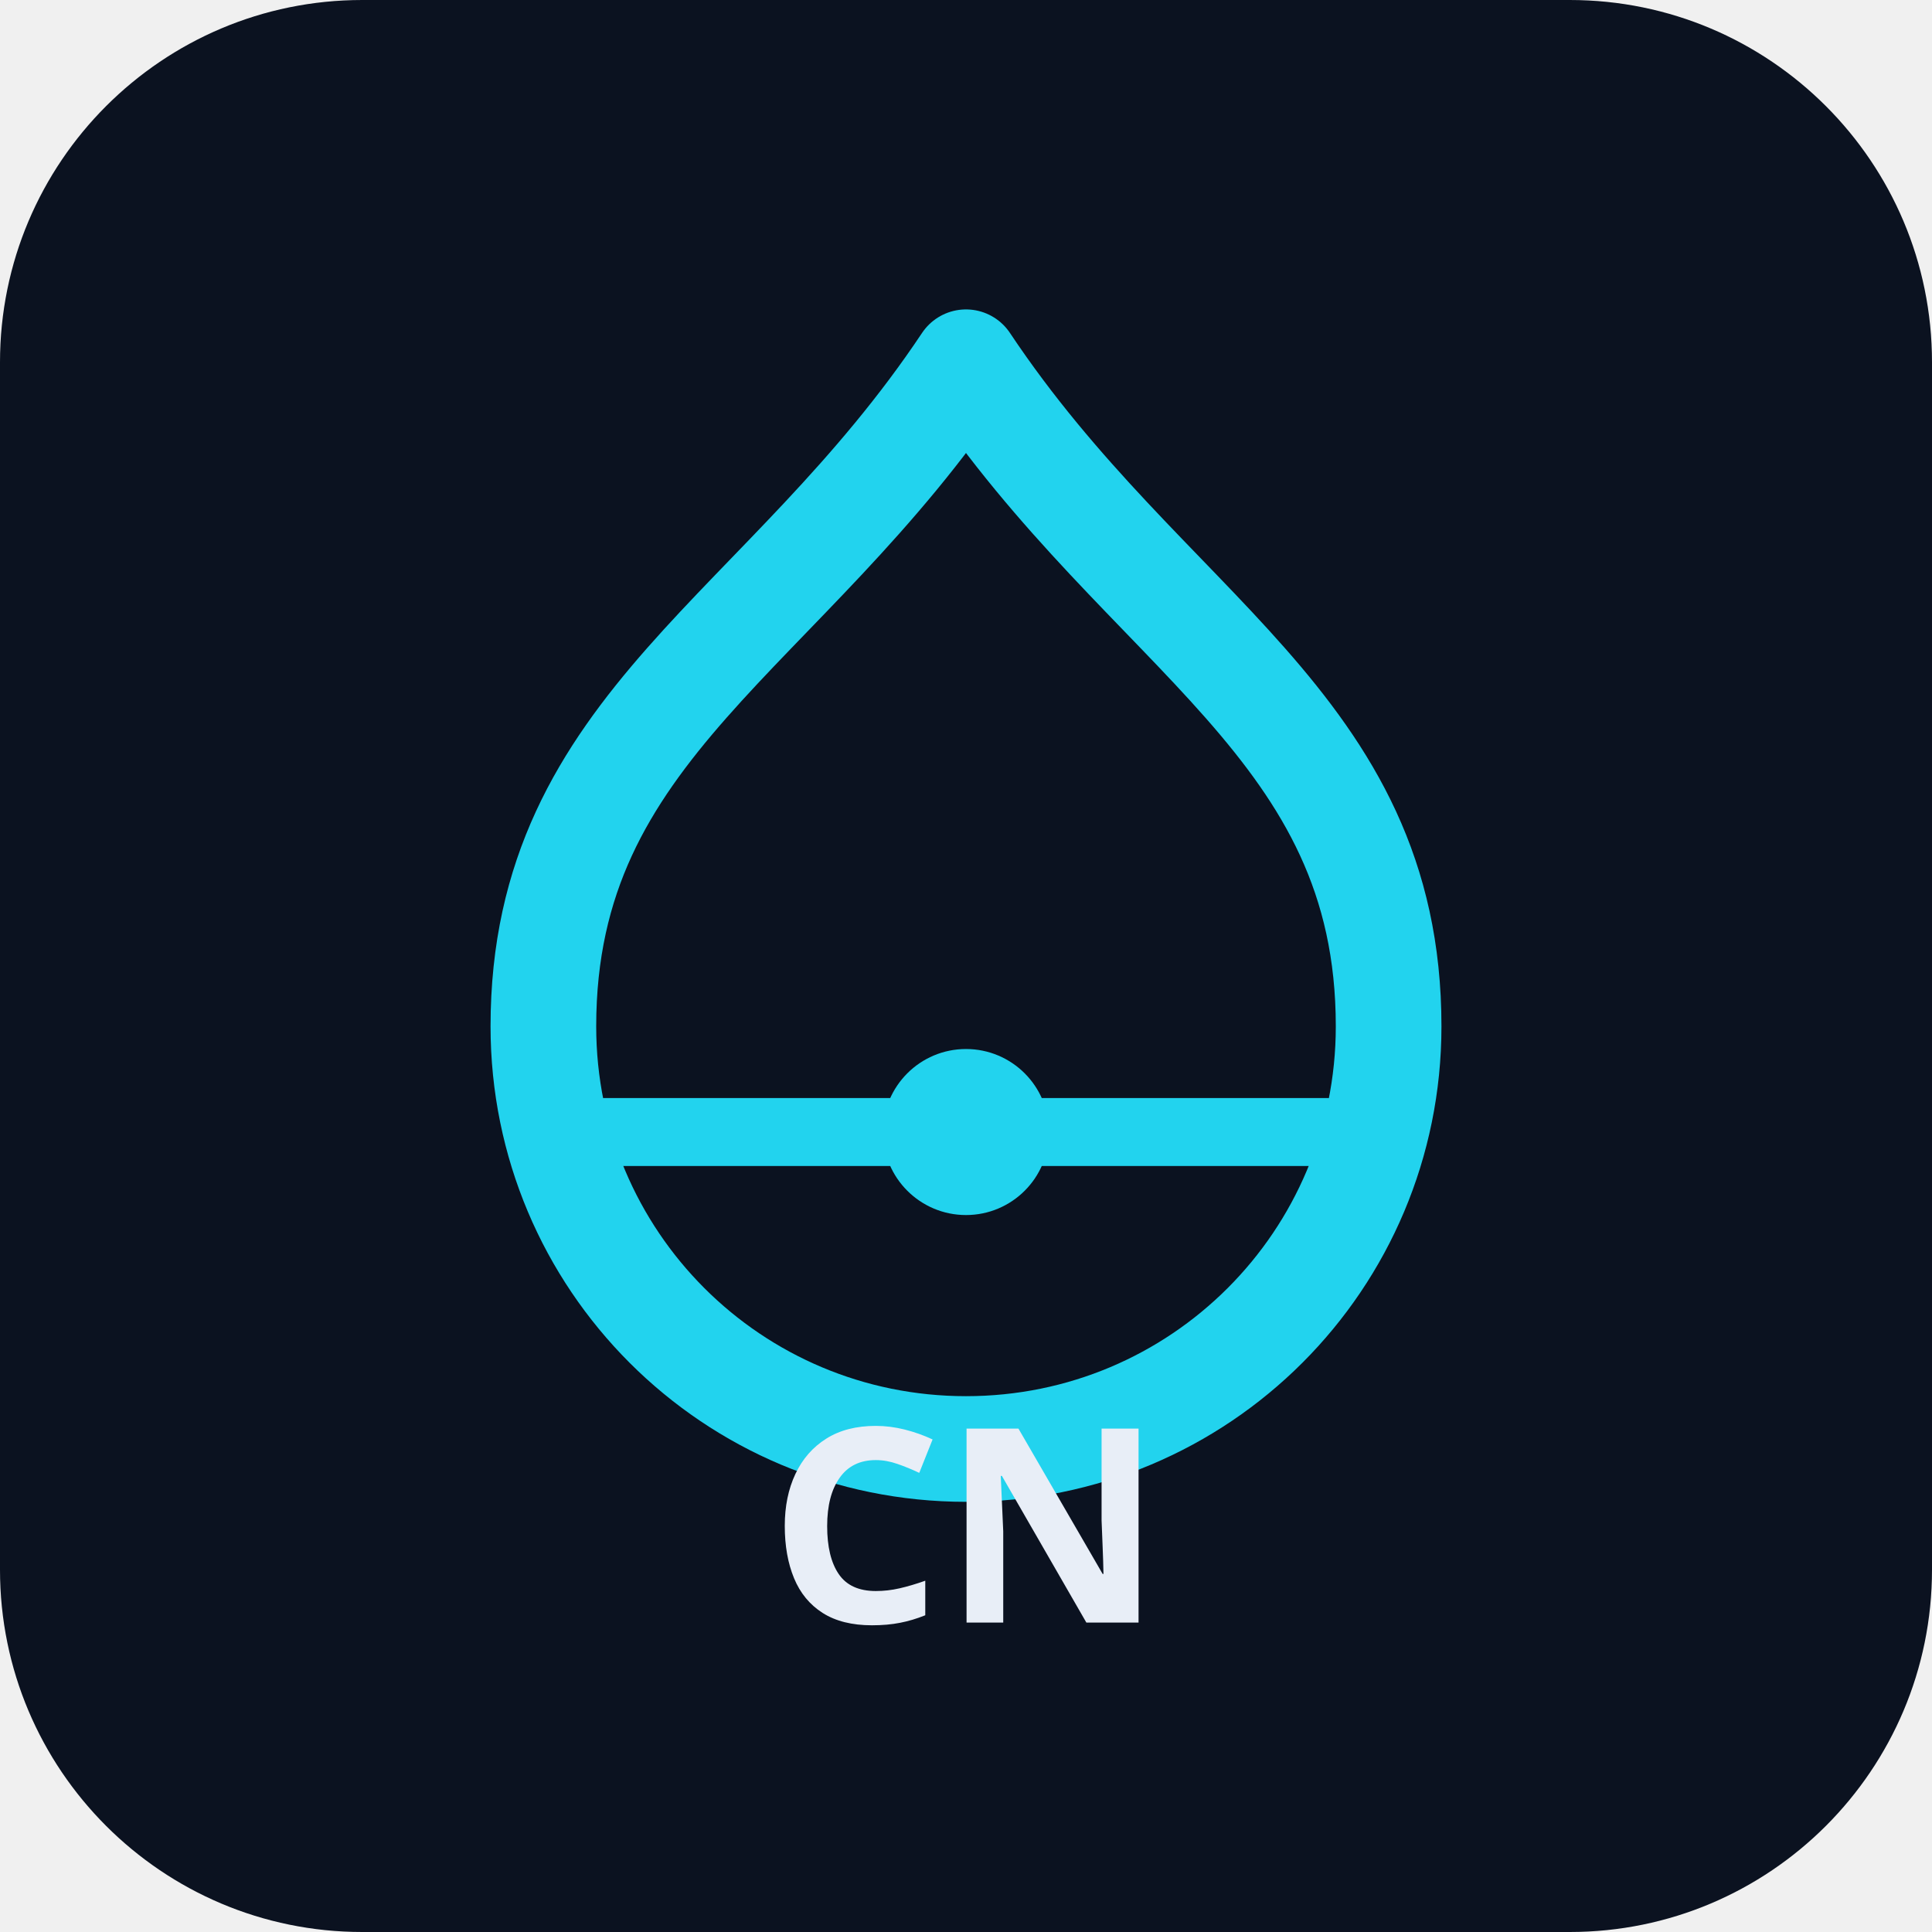
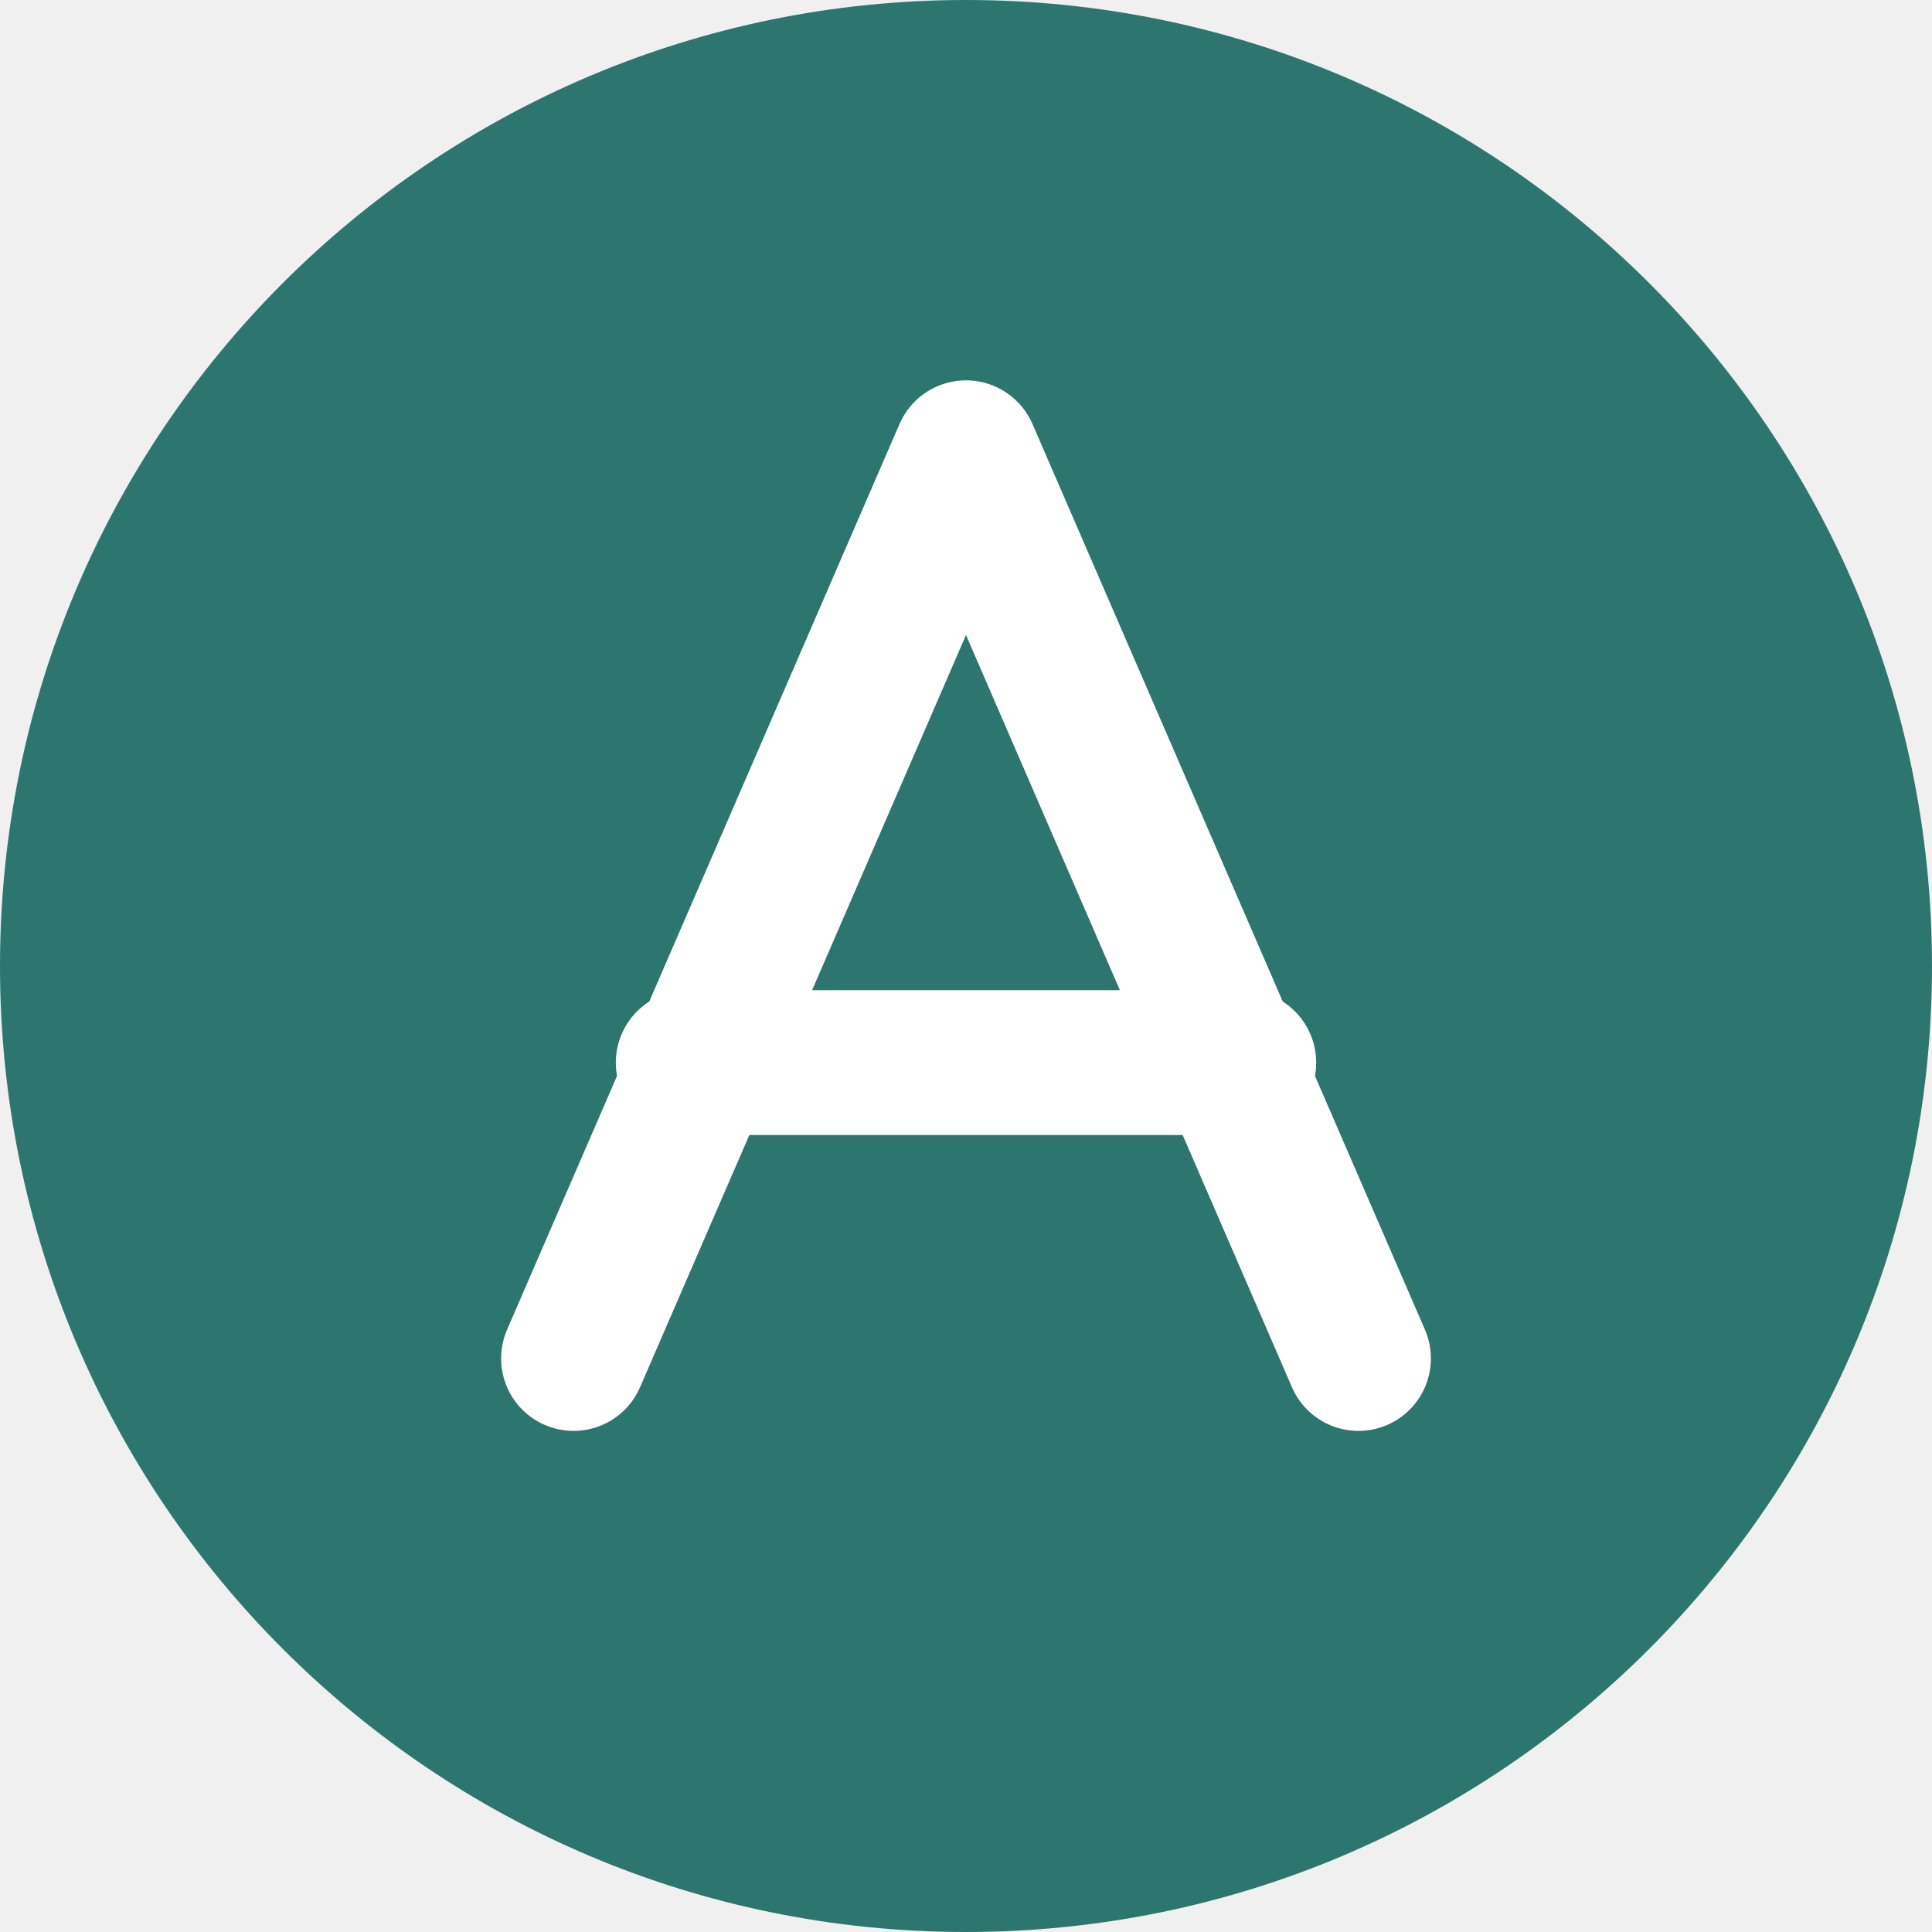
- <svg xmlns="http://www.w3.org/2000/svg" viewBox="0 0 512 512">
-   <rect width="512" height="512" rx="96" fill="#0b1220" />
-   <path d="M256 96c-48 72-112 96-112 176 0 62 50 112 112 112s112-50 112-112c0-80-64-104-112-176z" fill="none" stroke="#22d3ee" stroke-width="28" stroke-linejoin="round" />
-   <path d="M160 300h192" stroke="#22d3ee" stroke-width="18" stroke-linecap="round" />
-   <circle cx="256" cy="300" r="22" fill="#22d3ee" />
-   <text x="256" y="430" text-anchor="middle" fill="#e8eef7" font-family="system-ui,sans-serif" font-size="72" font-weight="700">CN</text>
+ <svg xmlns="http://www.w3.org/2000/svg" viewBox="0 0 32 32">
+   <rect width="32" height="32" rx="16" fill="#2D766F" />
+   <path d="M9.5 22.5 16 7.5l6.5 15" fill="none" stroke="#fff" stroke-width="2.4" stroke-linecap="round" stroke-linejoin="round" />
+   <path d="M11.4 17.6h9.2" stroke="#fff" stroke-width="2.4" stroke-linecap="round" />
</svg>
